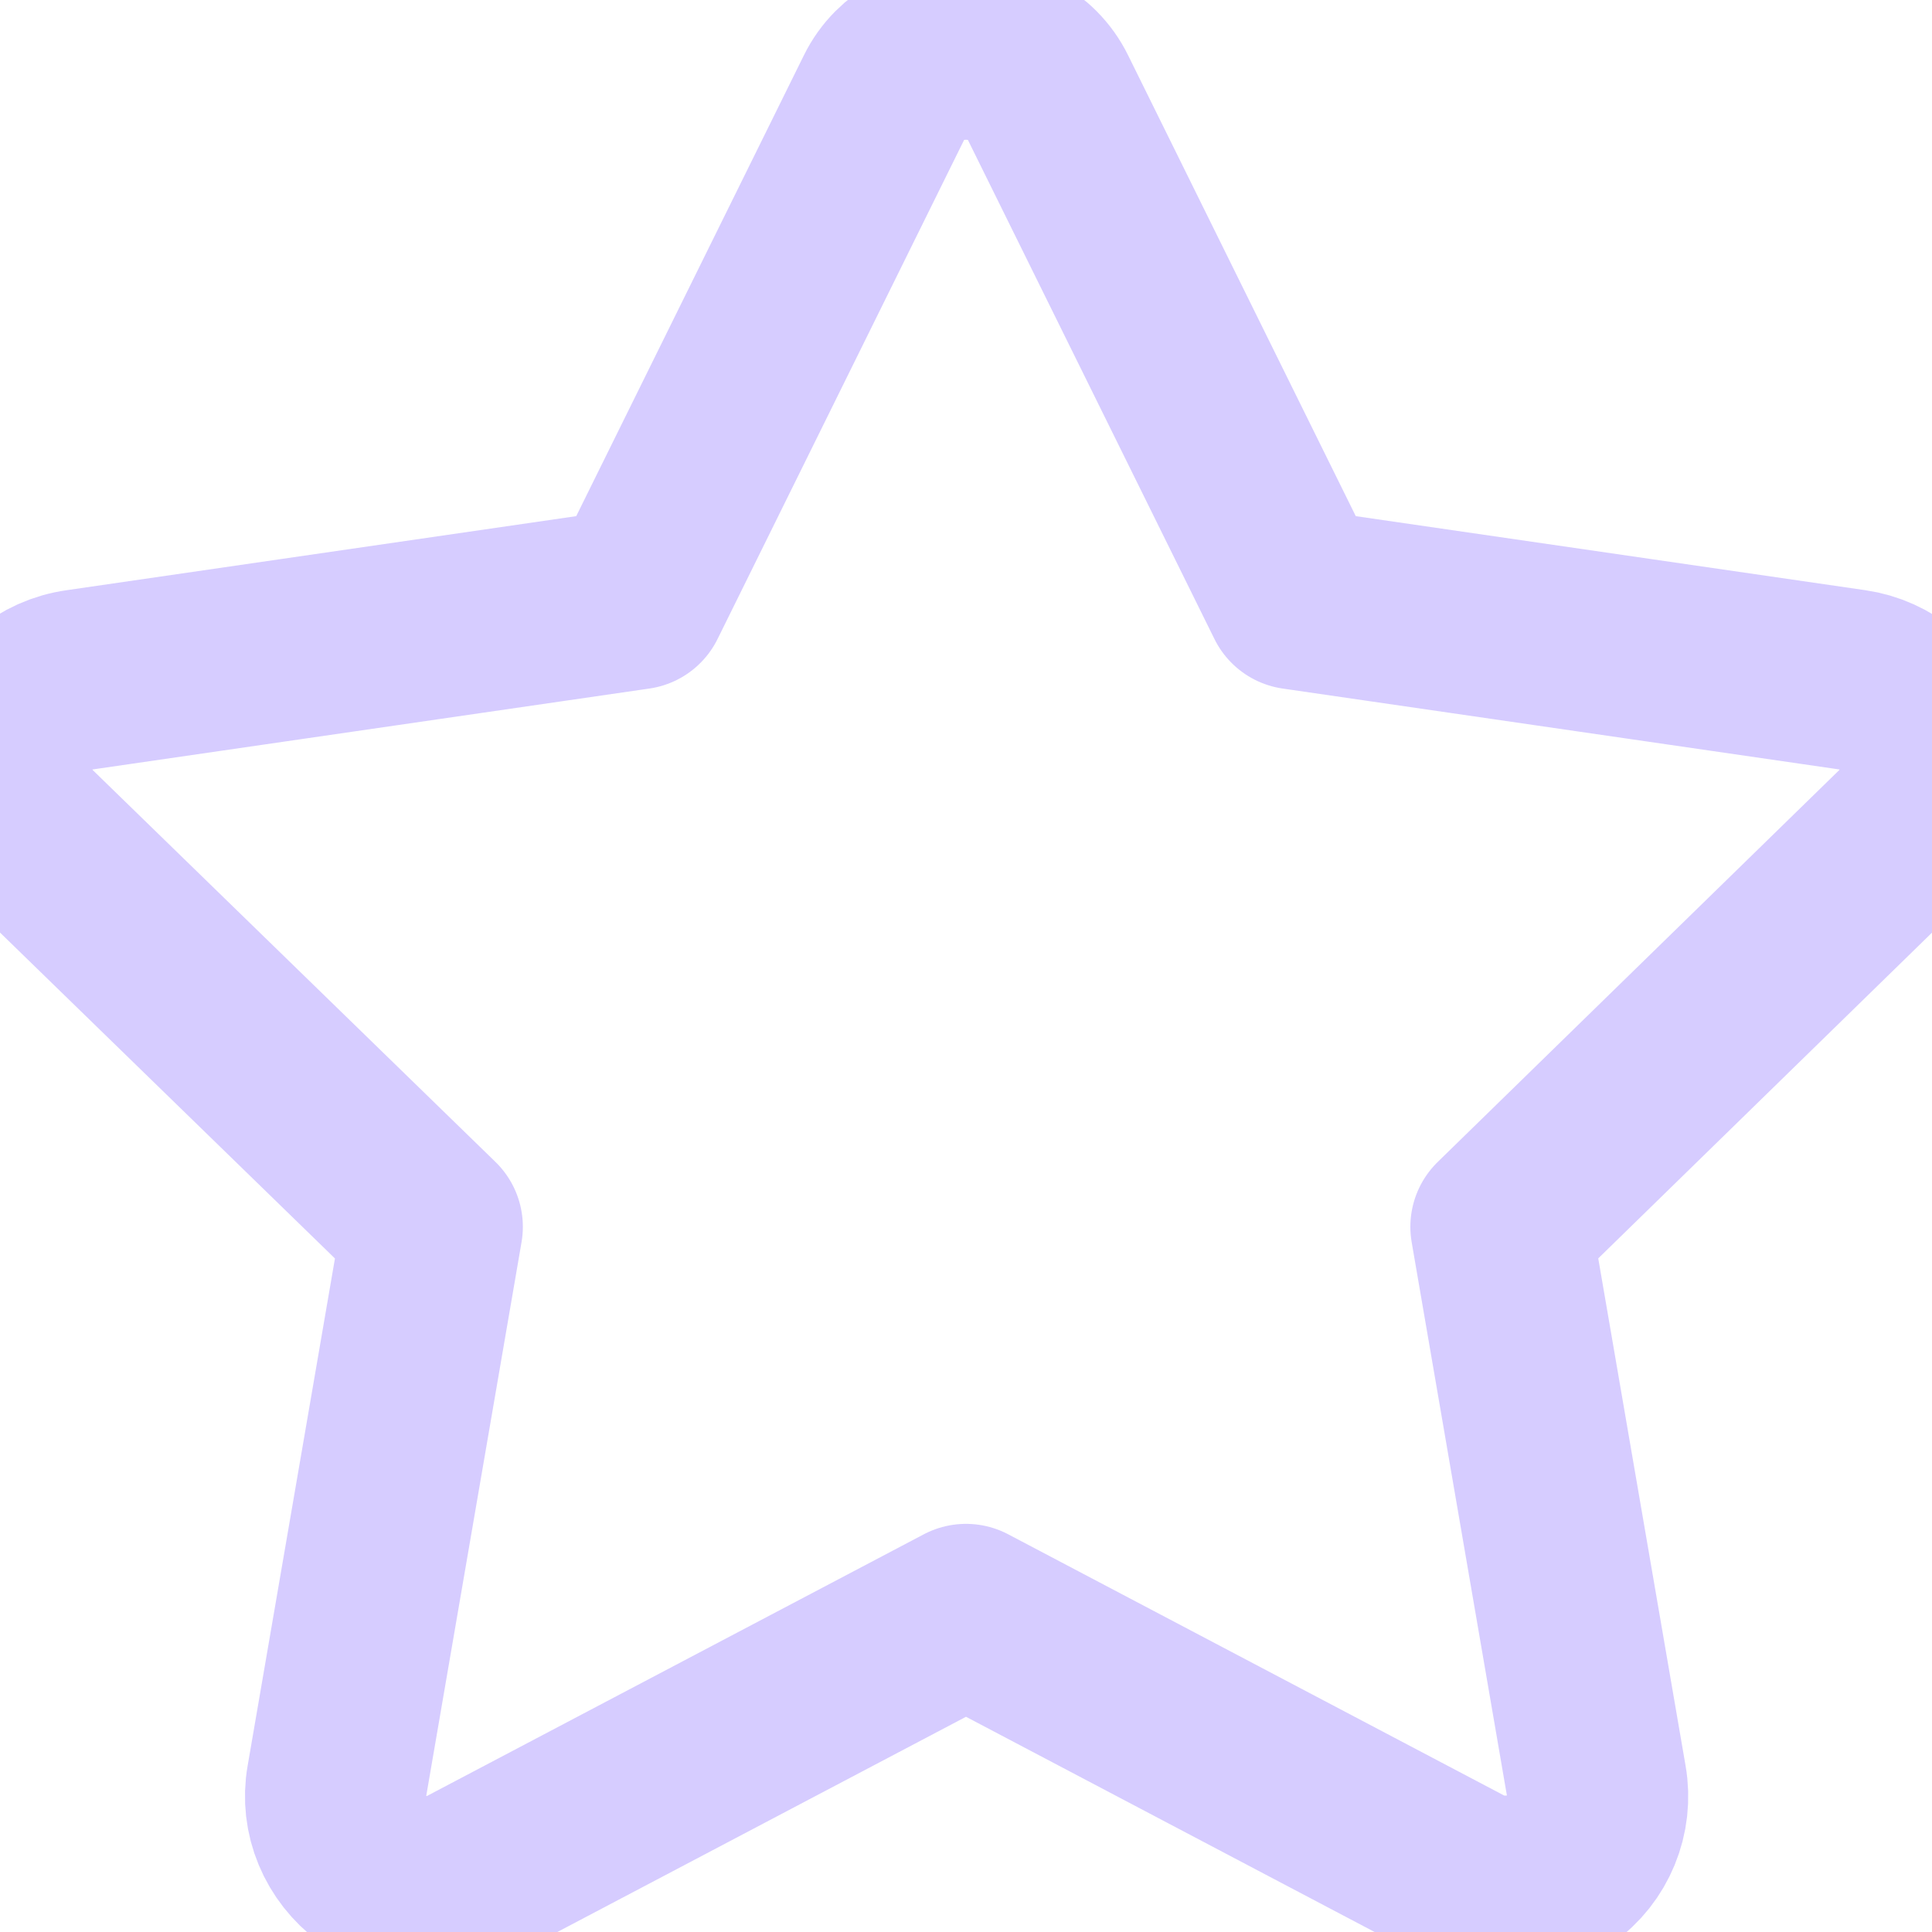
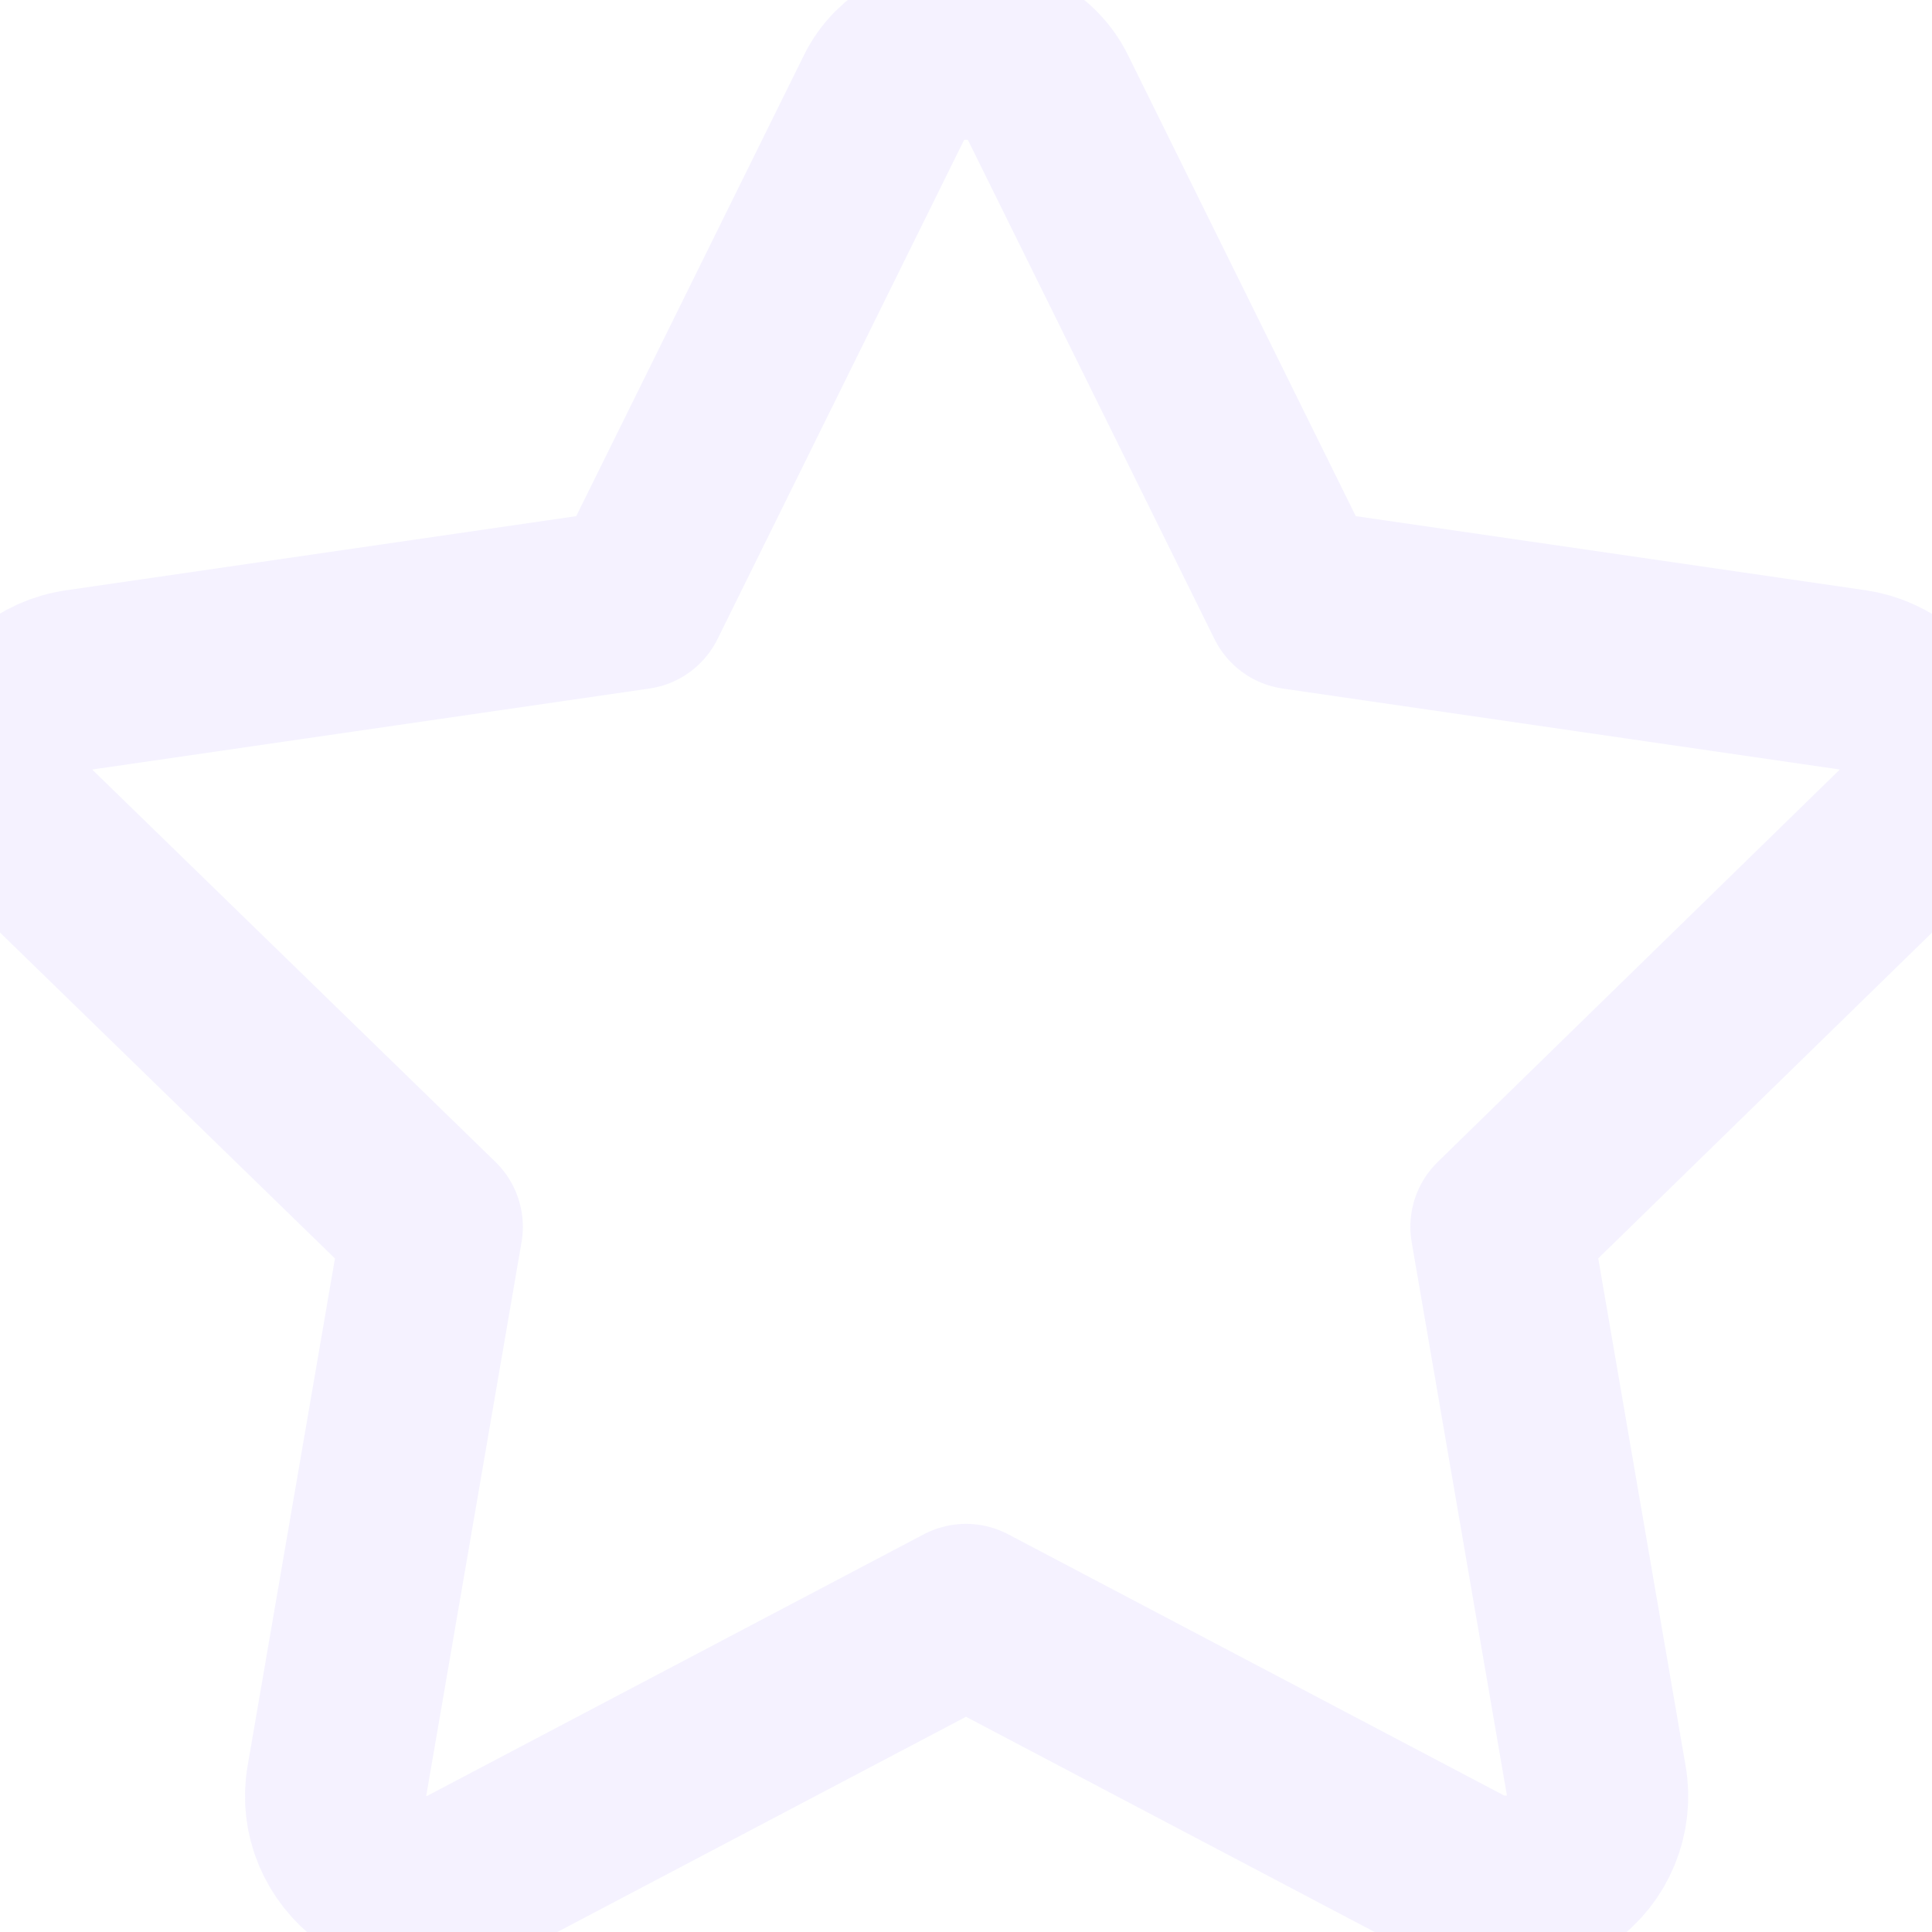
<svg xmlns="http://www.w3.org/2000/svg" id="a" data-name="Strokes" viewBox="0 0 16 16">
  <defs>
    <style>
      .b {
        fill: none;
        stroke: #D6CCFF;
        stroke-linecap: round;
        stroke-linejoin: round;
        stroke-width: 1.5px;
+         opacity: 0.25;
      }
    </style>
  </defs>
  <path class="b" d="M12.47,15.63c-.12,0-.24-.03-.35-.09l-4.12-2.17-4.12,2.17c-.25.13-.56.11-.79-.06s-.35-.45-.3-.73l.79-4.59L.24,6.91c-.2-.2-.28-.5-.19-.77.09-.27.32-.47.61-.51l4.61-.67L7.33.79c.25-.51,1.09-.51,1.34,0l2.06,4.17,4.61.67c.28.04.52.24.61.51.09.27.01.57-.19.77l-3.33,3.25.79,4.59c.05.28-.07.57-.3.73-.13.09-.29.14-.44.14Z" />
</svg>
